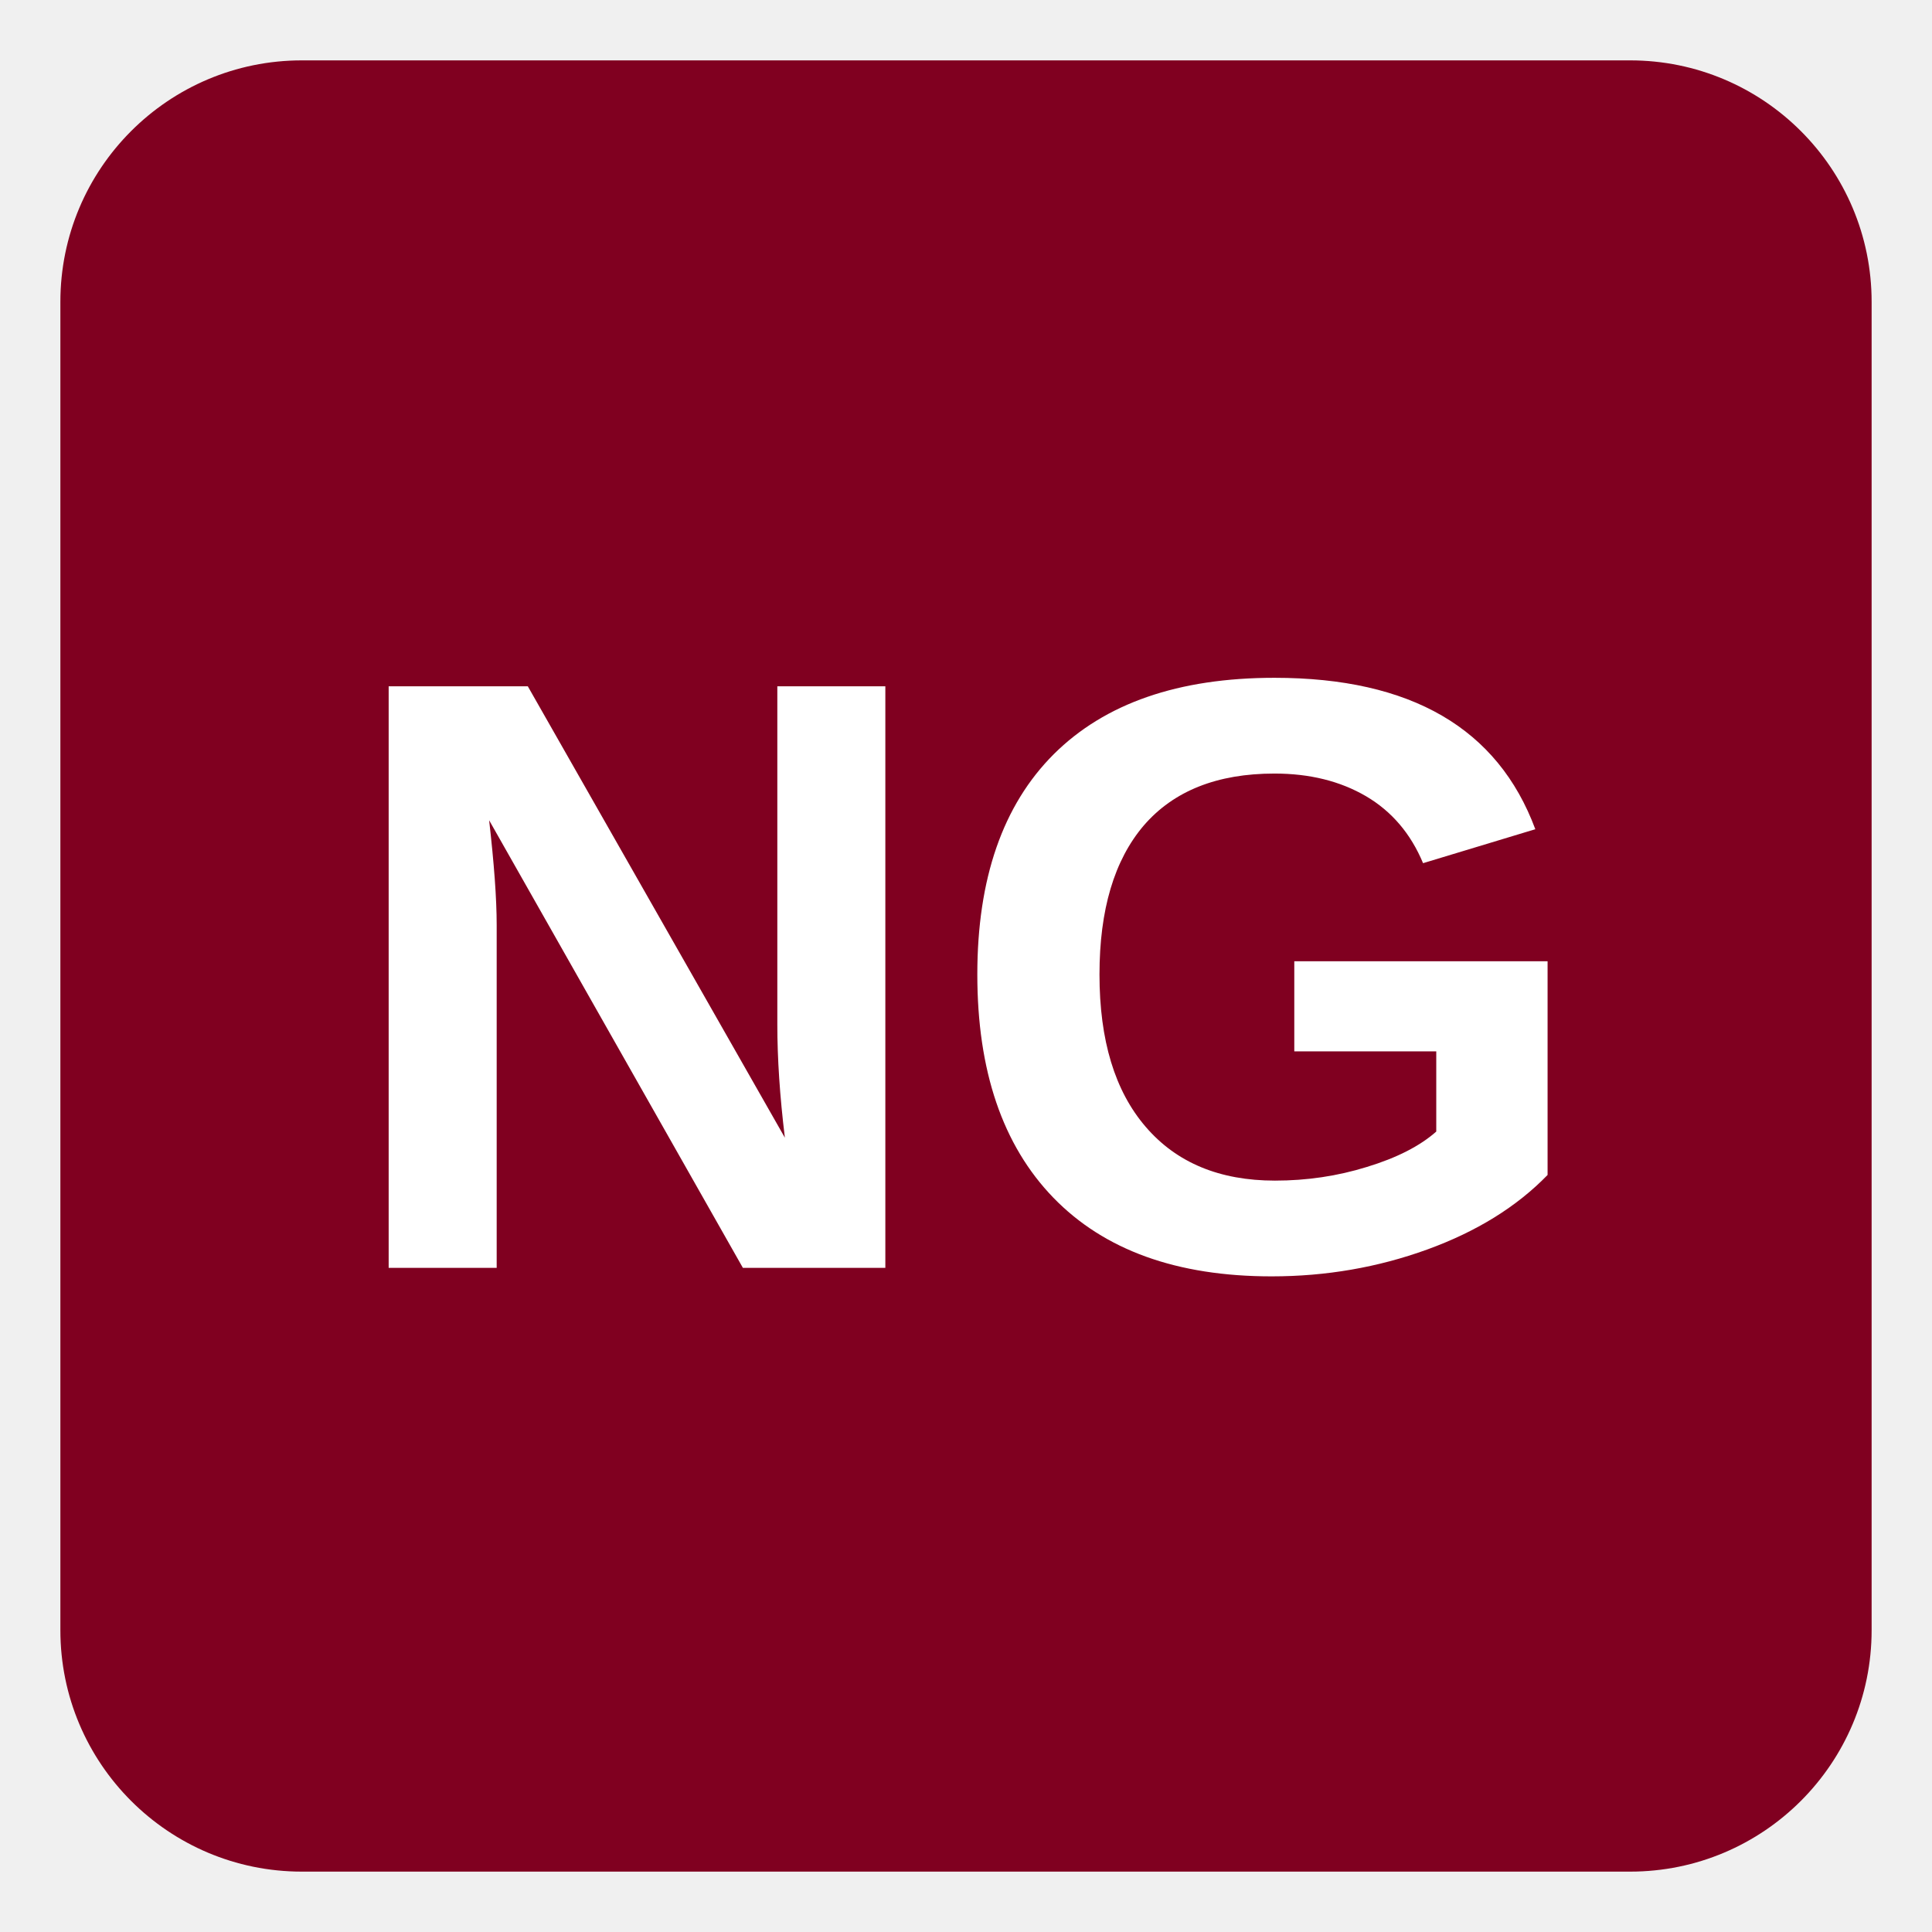
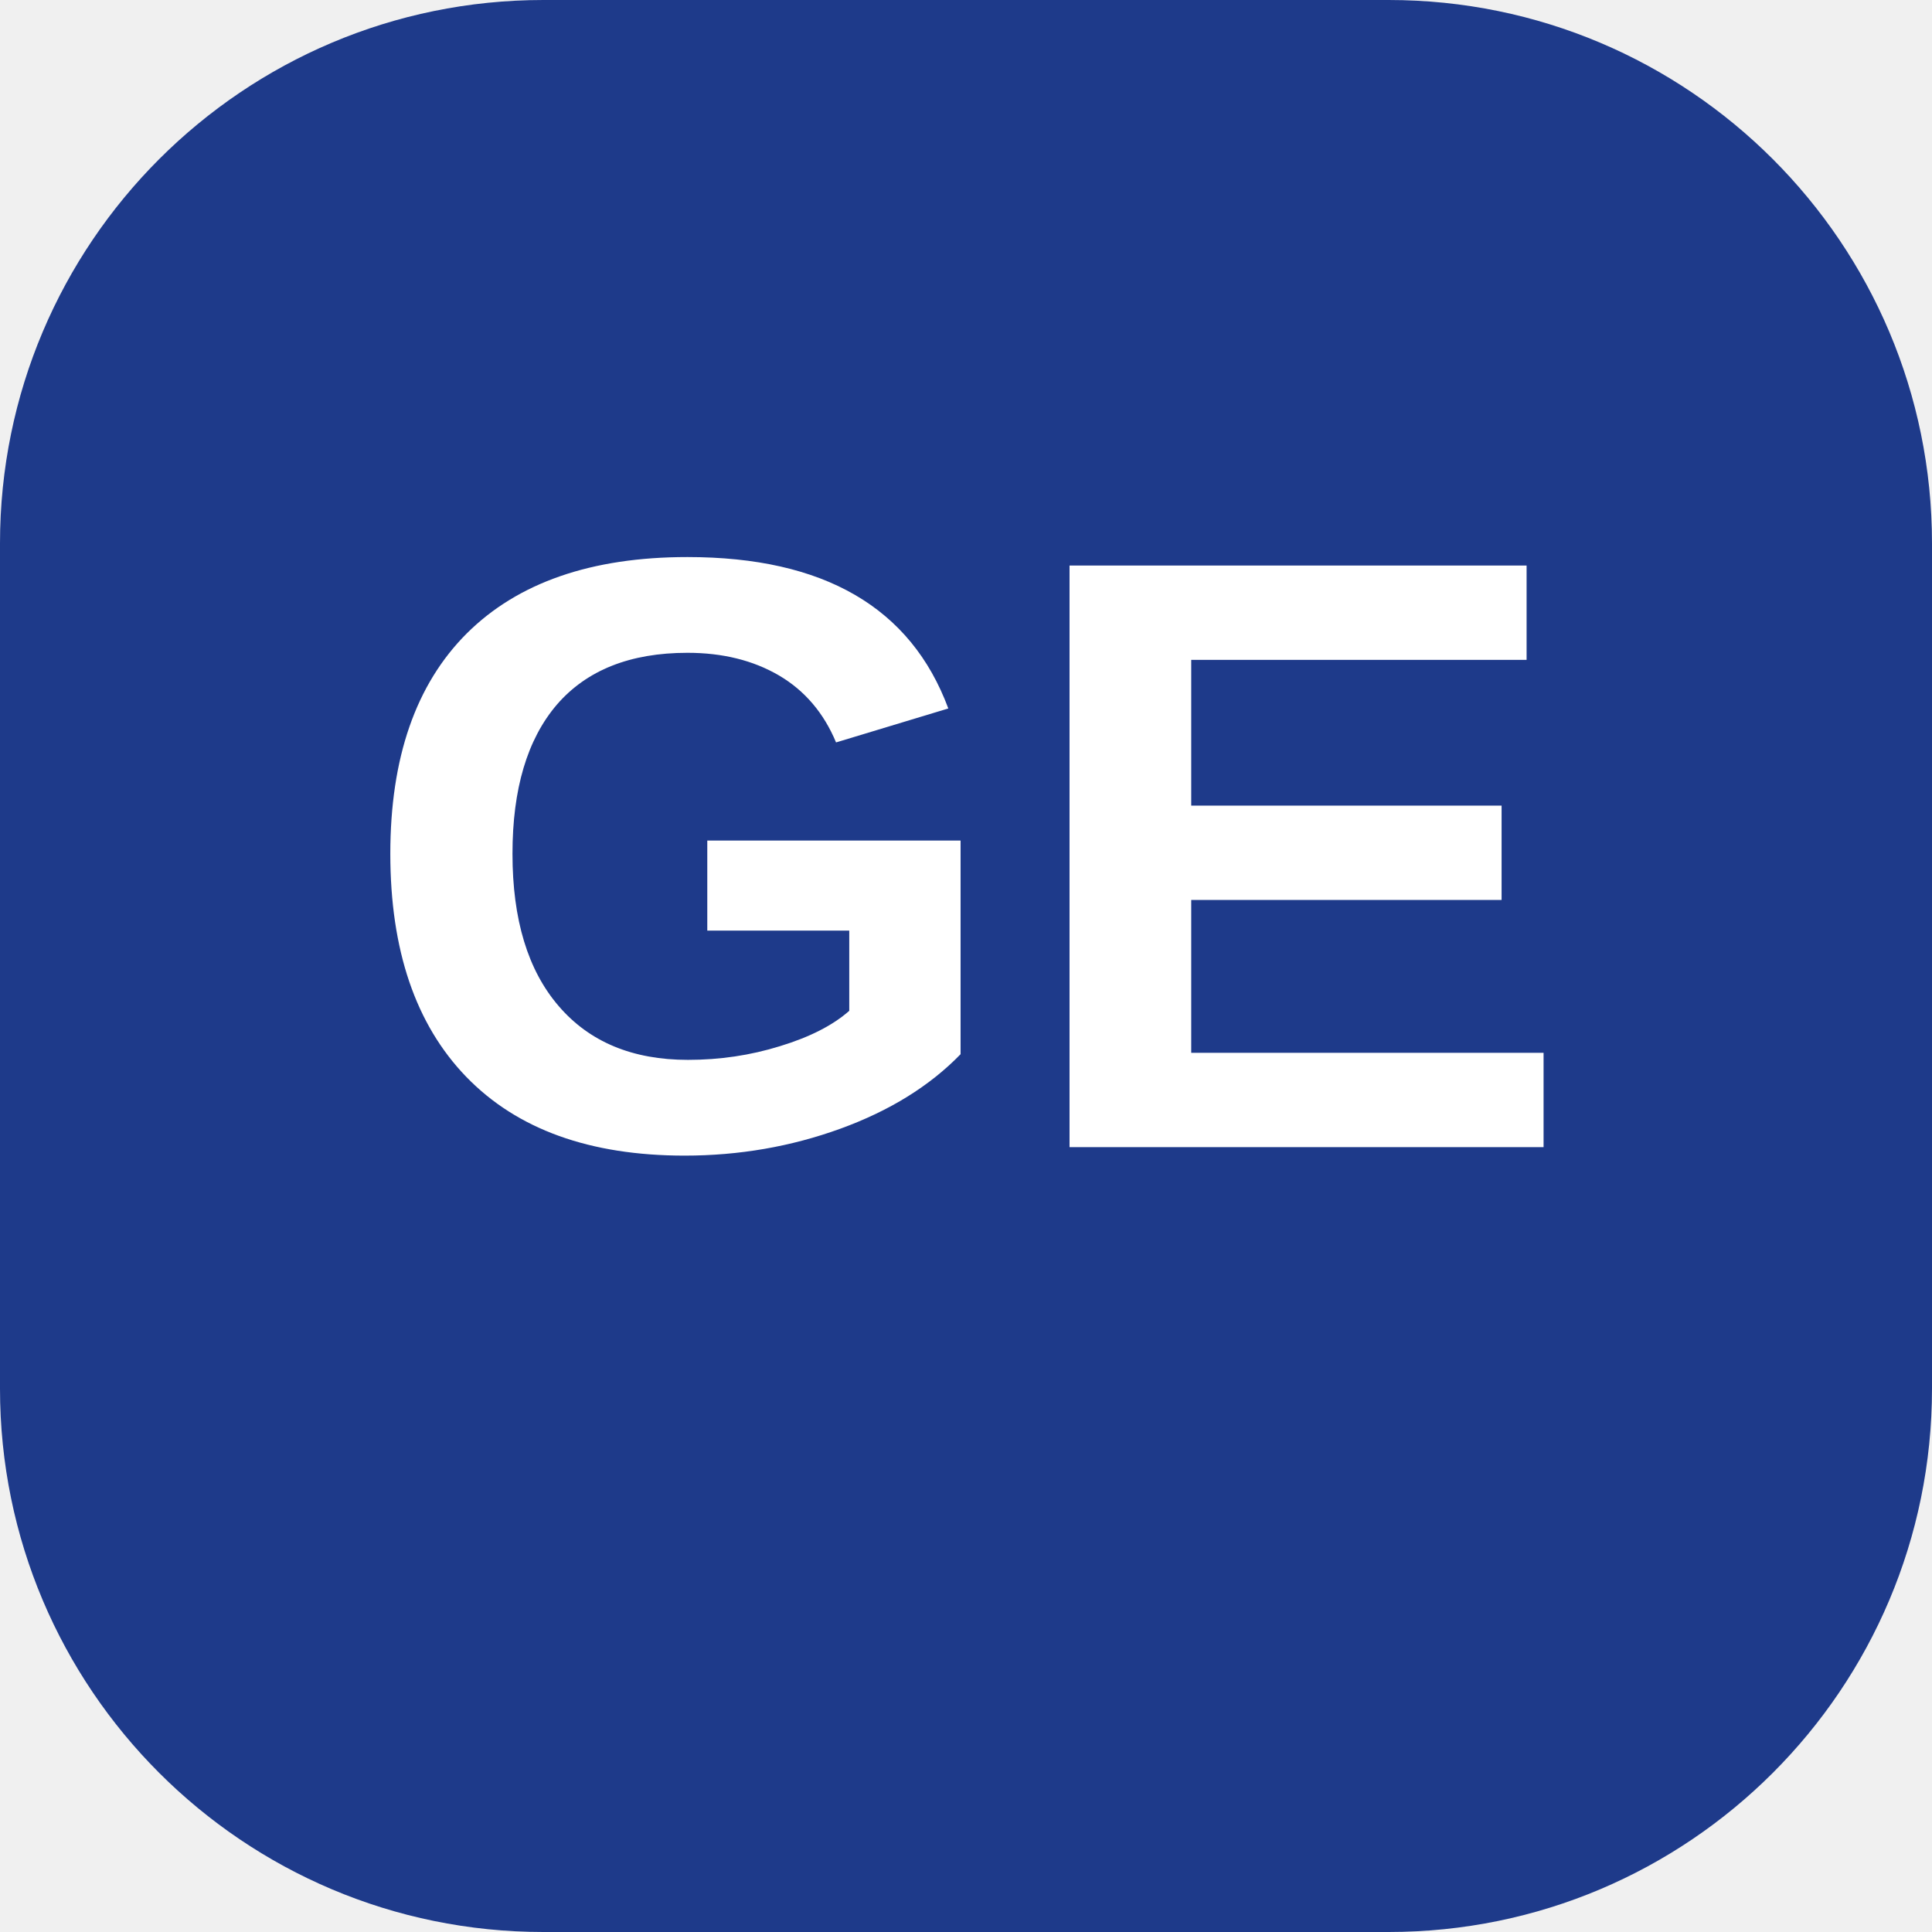
<svg xmlns="http://www.w3.org/2000/svg" viewBox="0 0 64 64" width="64" height="64">
-   <rect x="2" y="2" width="60" height="60" rx="8" fill="#800020" />
-   <text x="32" y="42" text-anchor="middle" font-family="Arial,sans-serif" font-size="28" font-weight="700" fill="white">NG</text>
+   <rect width="64" height="64" rx="18" fill="#1E3A8A" />
+   <text x="32" y="38" font-family="Arial,Helvetica,sans-serif" font-size="28" font-weight="900" text-anchor="middle" fill="#FFFFFF">GE</text>
</svg>
